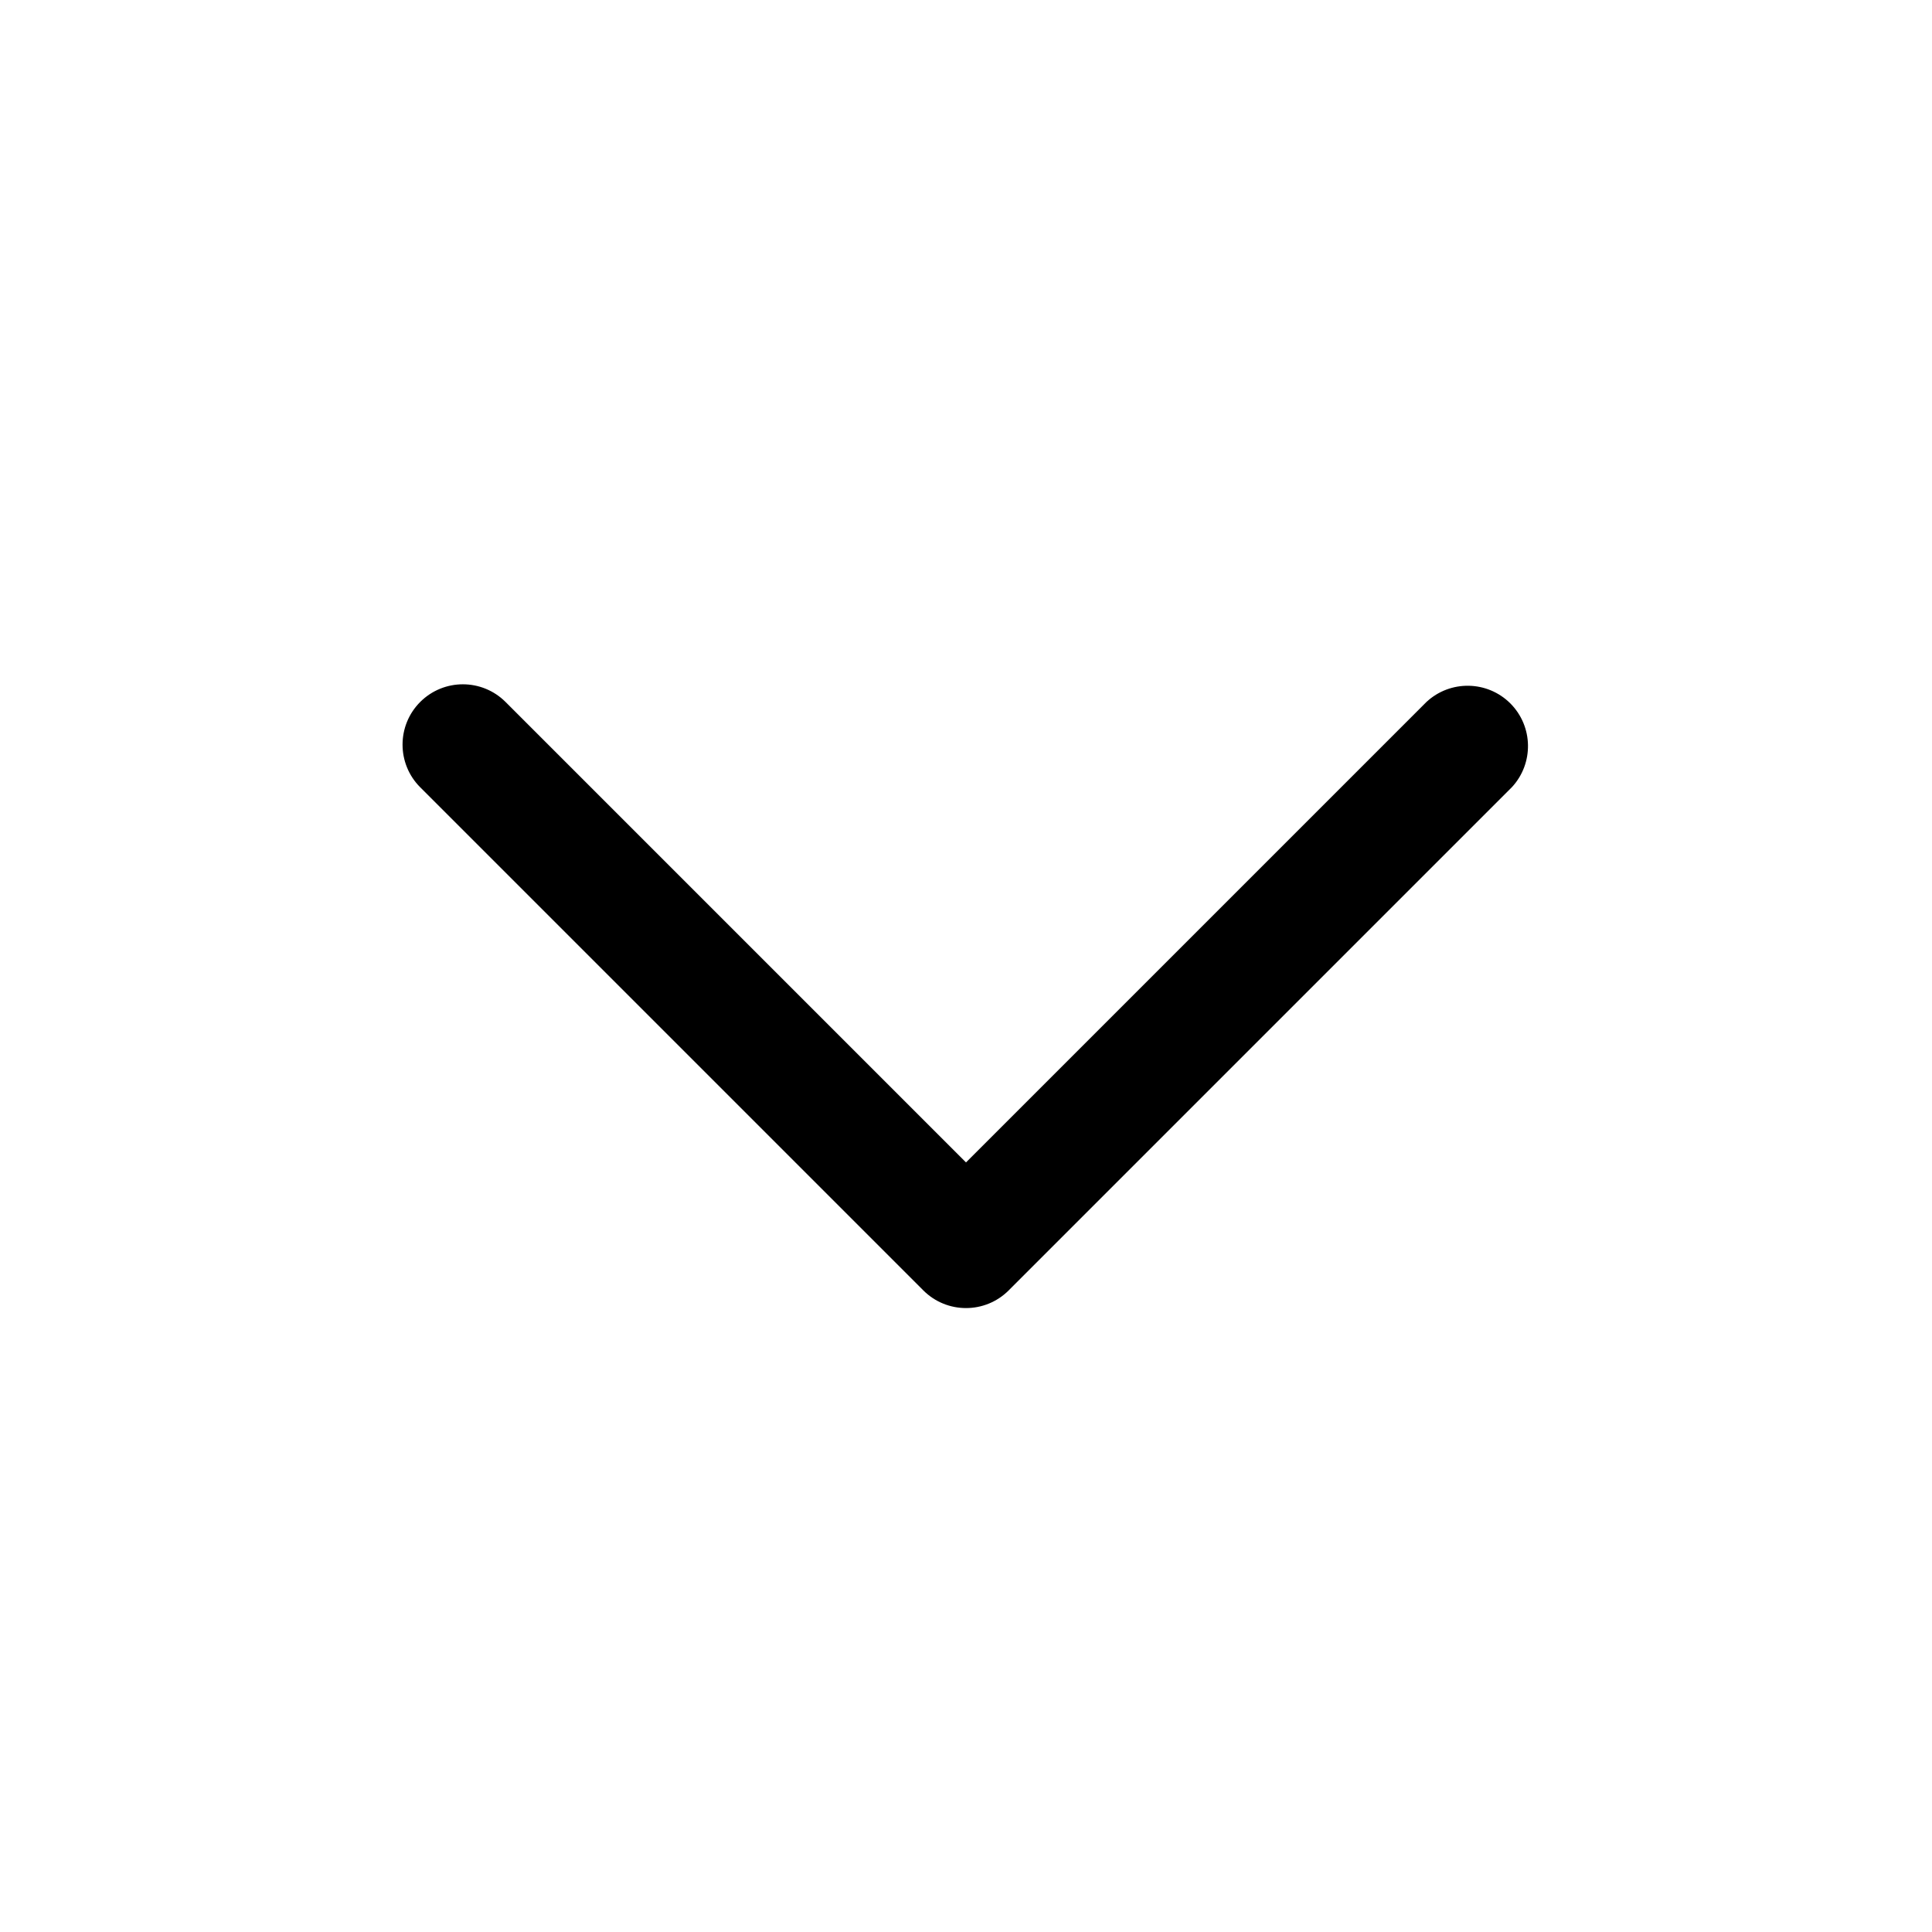
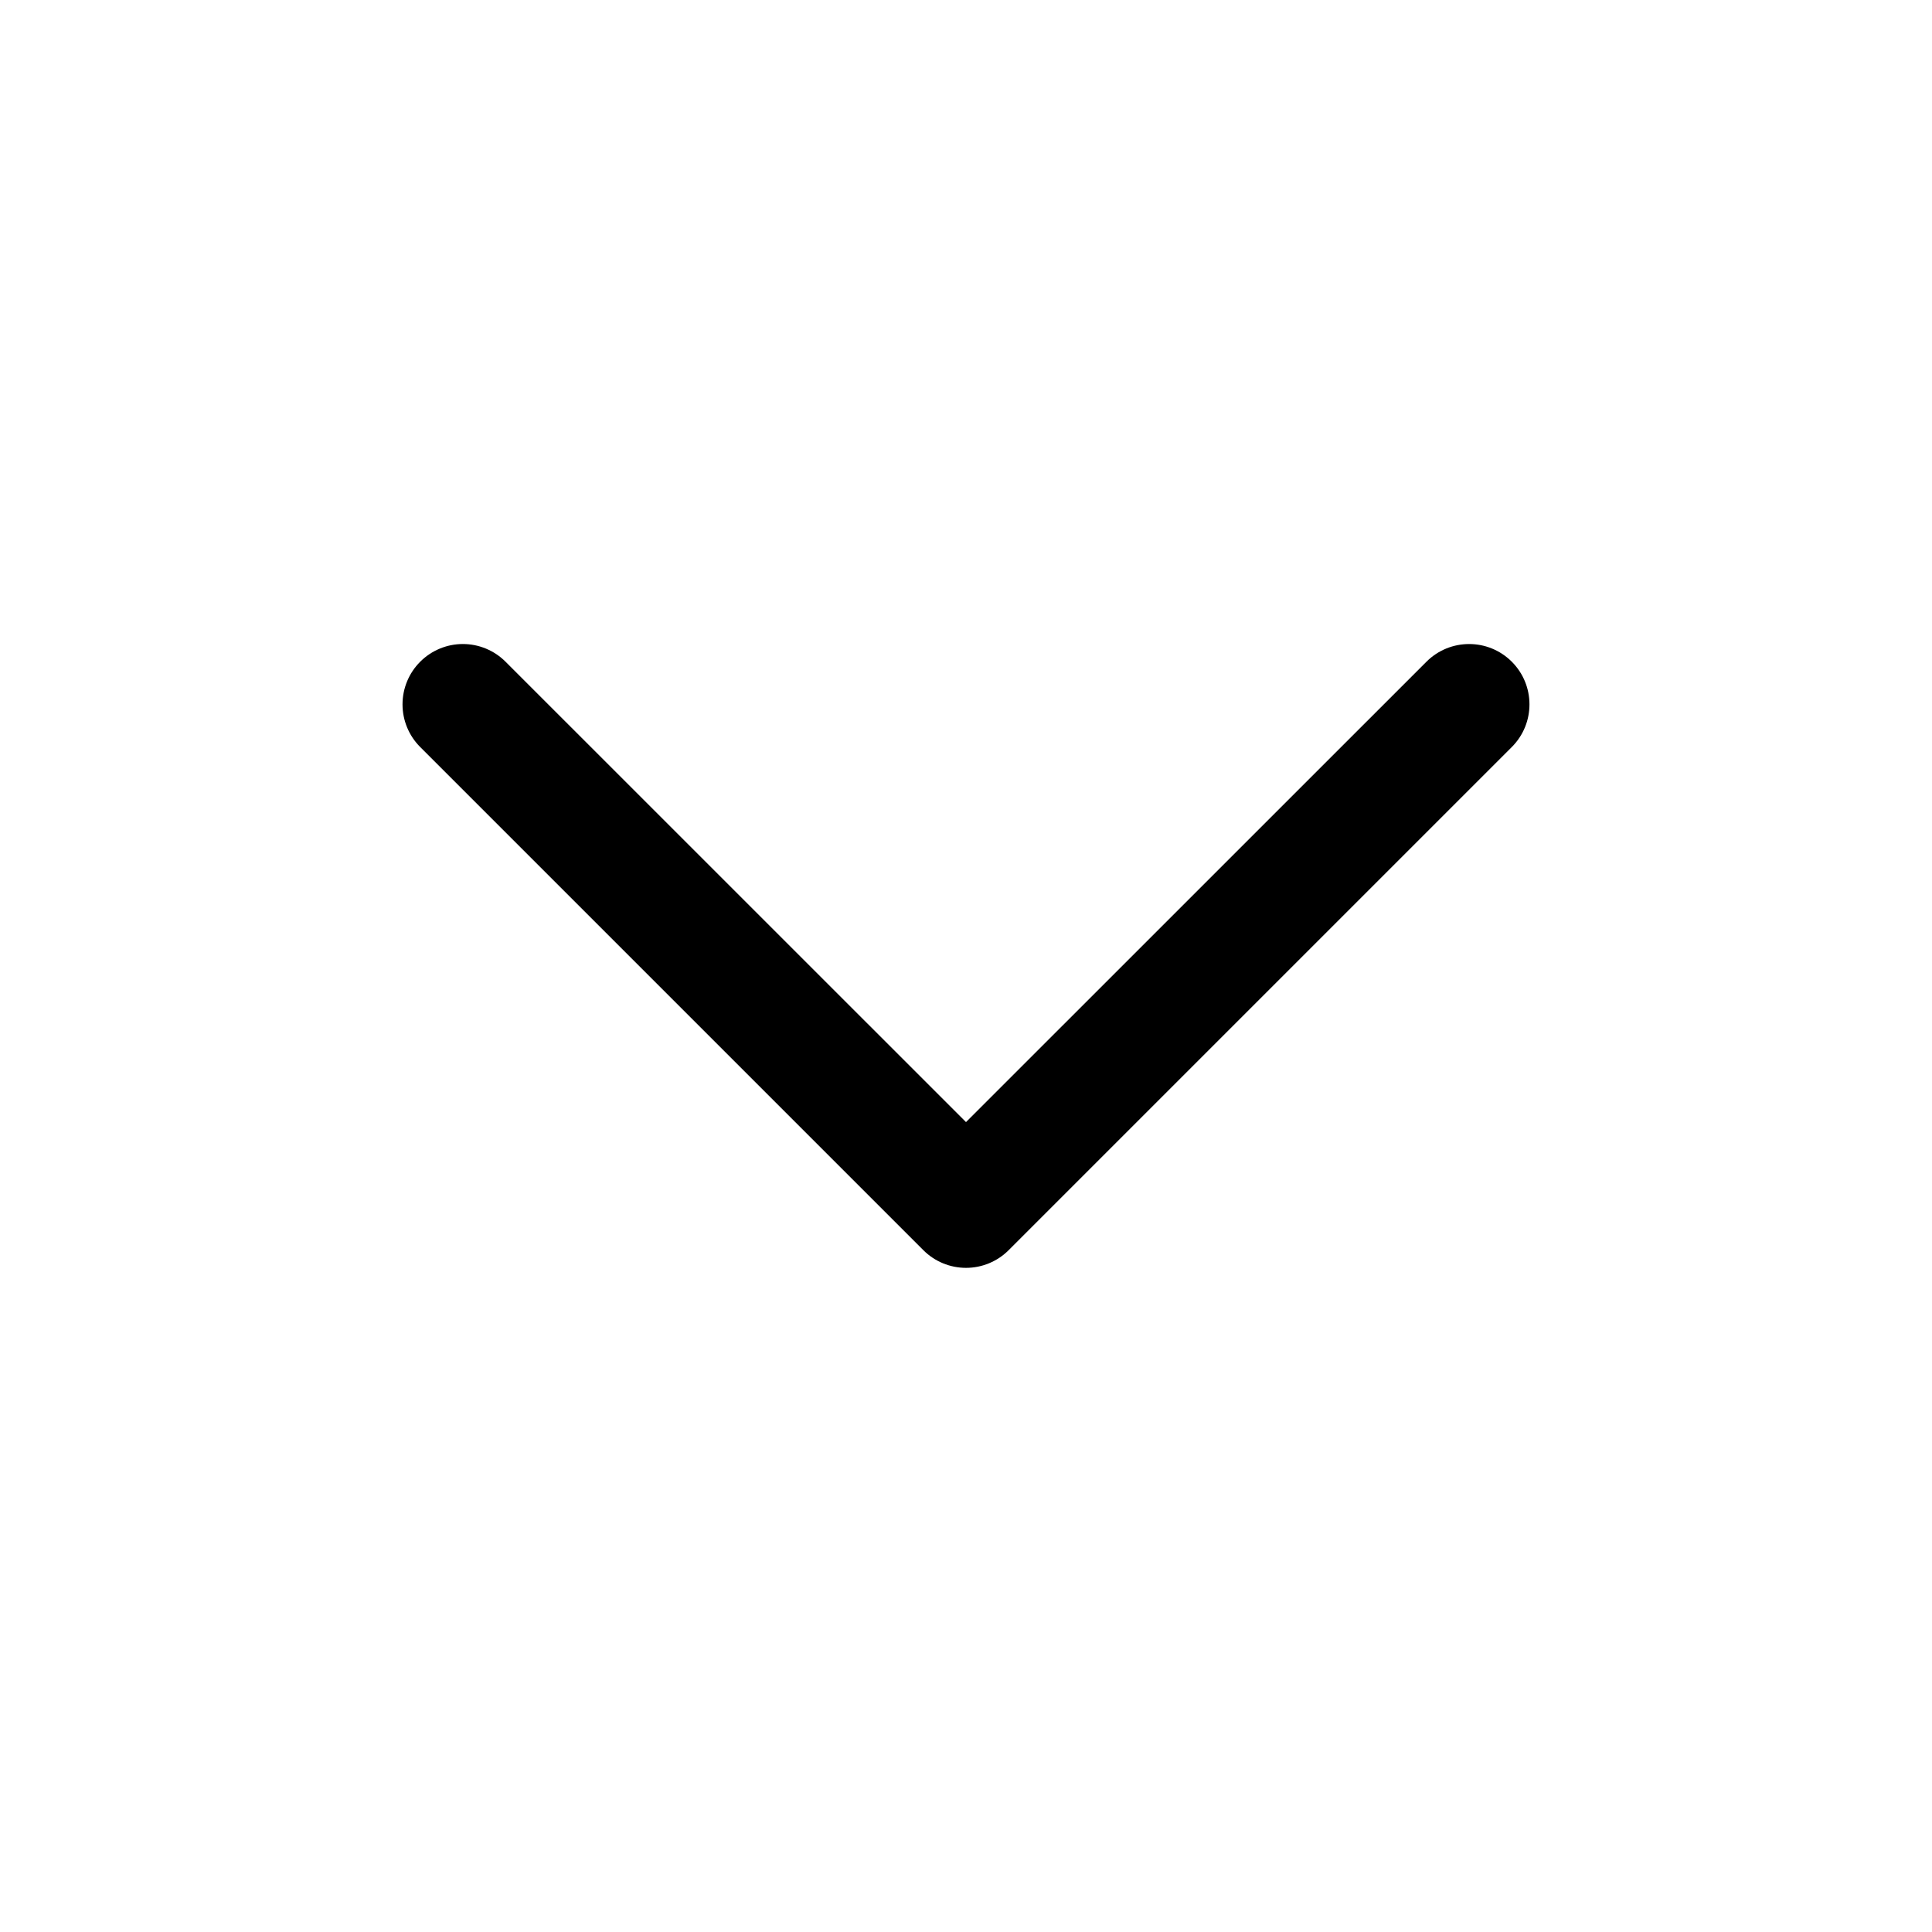
<svg xmlns="http://www.w3.org/2000/svg" width="24" height="24" viewBox="0 0 24 24">
-   <path d="M5.22 8.72a.75.75 0 0 1 1.06 0L12 14.44l5.72-5.72a.751.751 0 0 1 1.042.018.751.751 0 0 1 .018 1.042l-6.25 6.25a.75.75 0 0 1-1.06 0L5.22 9.78a.75.75 0 0 1 0-1.06Z" />
+   <path d="M5.22 8.22a.749.749 0 0 0 0 1.06l6.25 6.25a.749.749 0 0 0 1.06 0l6.25-6.25a.749.749 0 1 0-1.06-1.06L12 13.939 6.28 8.22a.749.749 0 0 0-1.06 0Z" />
</svg>
